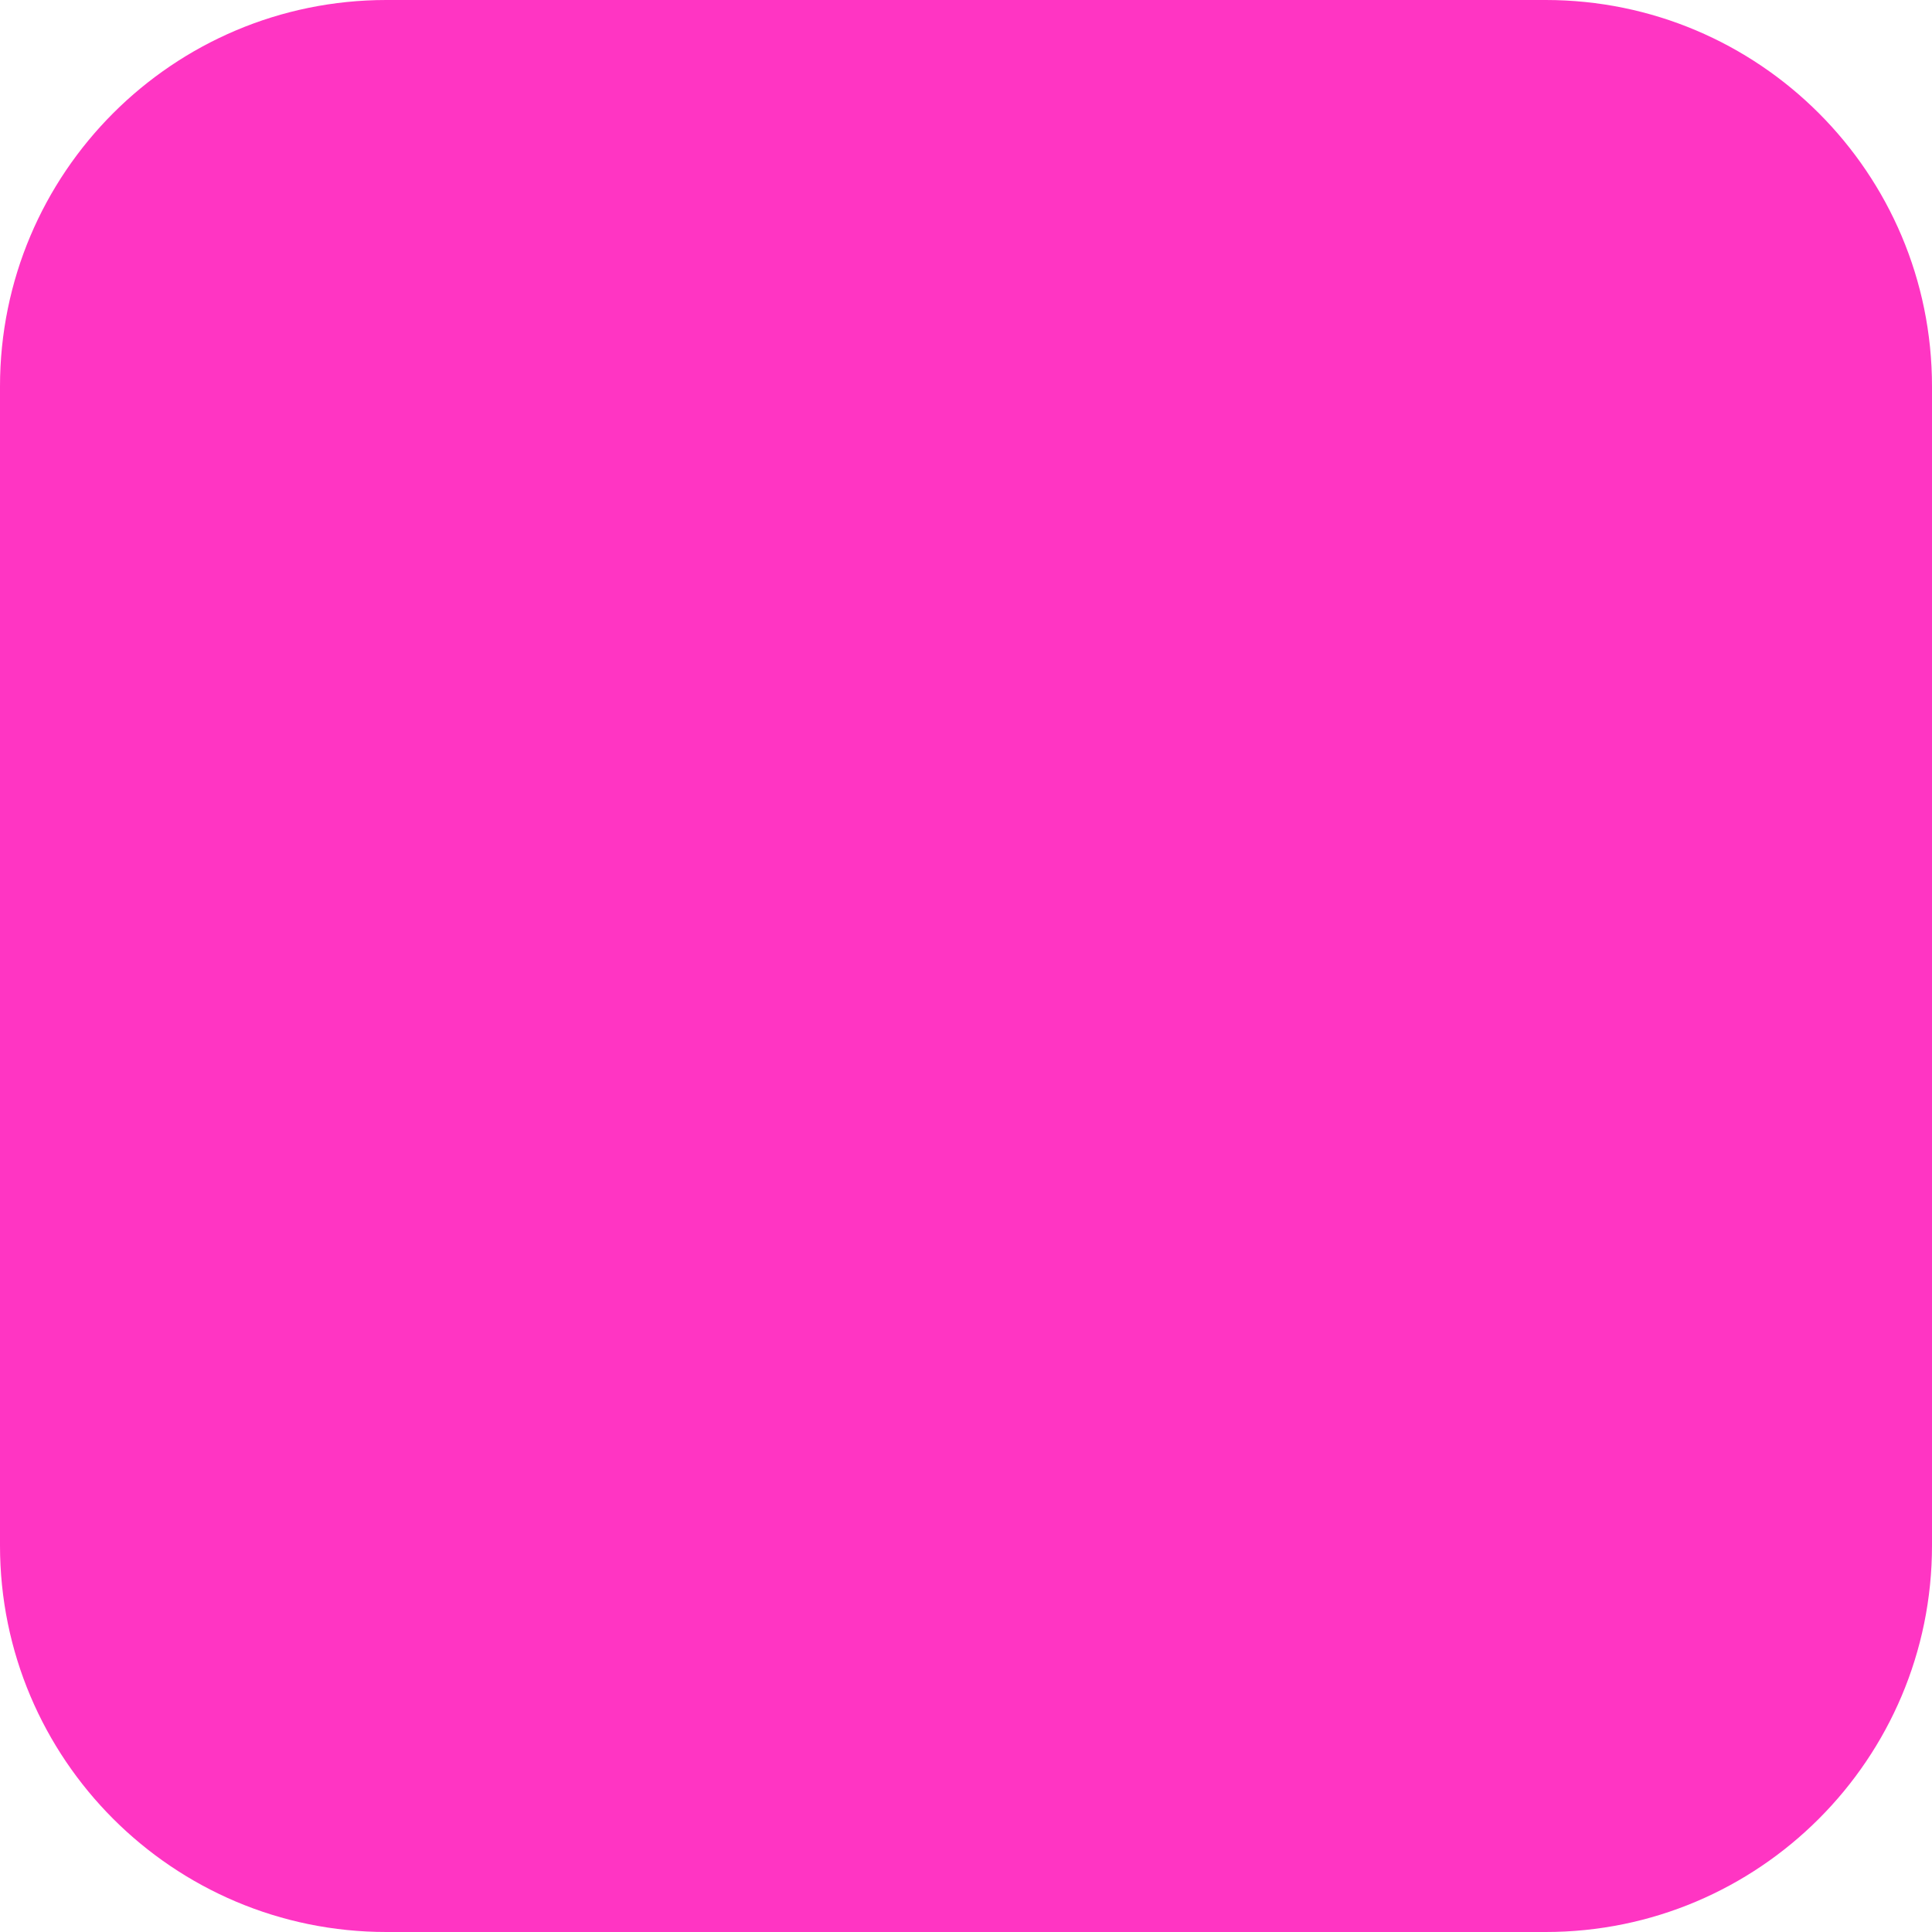
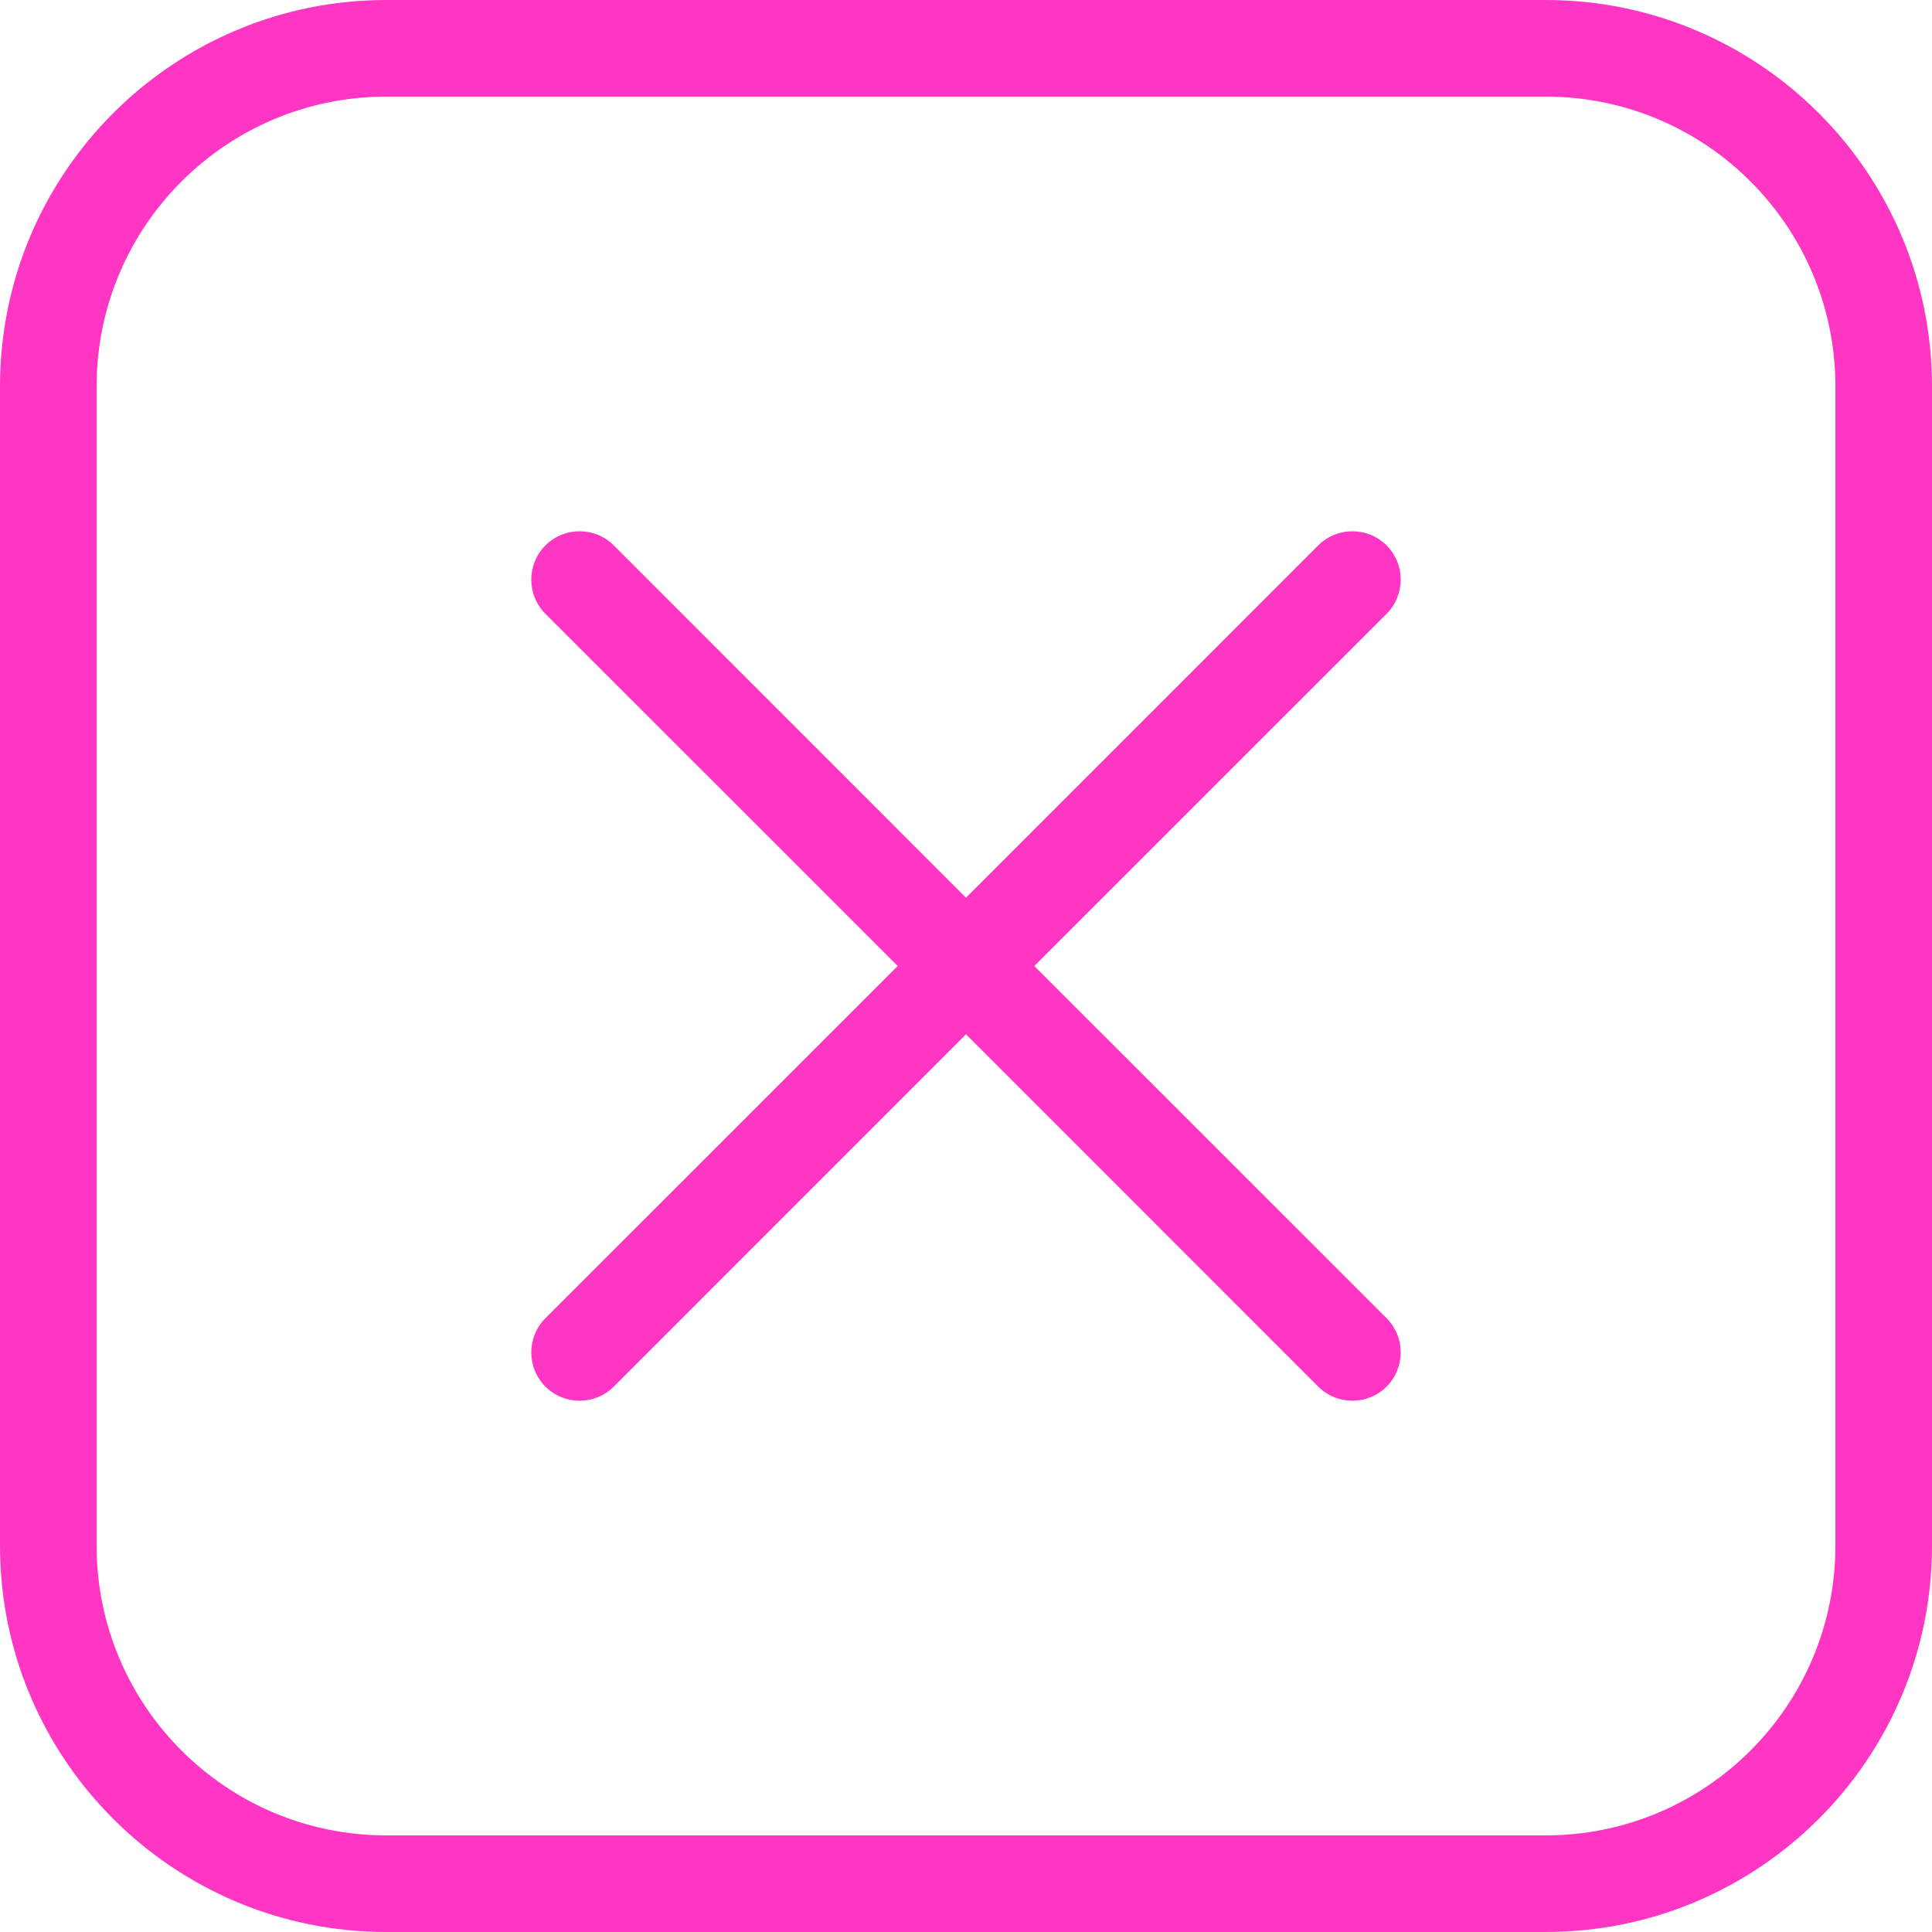
<svg xmlns="http://www.w3.org/2000/svg" width="20" height="20" viewBox="0 0 20 20" fill="none">
-   <path fillRule="evenodd" clipRule="evenodd" d="M4 1H16C17.657 1 19 2.343 19 4V16C19 17.657 17.657 19 16 19H4C2.343 19 1 17.657 1 16V4C1 2.343 2.343 1 4 1ZM0 4C0 1.791 1.791 0 4 0H16C18.209 0 20 1.791 20 4V16C20 18.209 18.209 20 16 20H4C1.791 20 0 18.209 0 16V4ZM5.646 5.646C5.842 5.451 6.158 5.451 6.354 5.646L10 9.293L13.646 5.646C13.842 5.451 14.158 5.451 14.354 5.646C14.549 5.842 14.549 6.158 14.354 6.354L10.707 10L14.354 13.646C14.549 13.842 14.549 14.158 14.354 14.354C14.158 14.549 13.842 14.549 13.646 14.354L10 10.707L6.354 14.354C6.158 14.549 5.842 14.549 5.646 14.354C5.451 14.158 5.451 13.842 5.646 13.646L9.293 10L5.646 6.354C5.451 6.158 5.451 5.842 5.646 5.646Z" fill="#FF35C3" />
+   <path fill-rule="evenodd" clip-rule="evenodd" d="M4 1H16C17.657 1 19 2.343 19 4V16C19 17.657 17.657 19 16 19H4C2.343 19 1 17.657 1 16V4C1 2.343 2.343 1 4 1ZM0 4C0 1.791 1.791 0 4 0H16C18.209 0 20 1.791 20 4V16C20 18.209 18.209 20 16 20H4C1.791 20 0 18.209 0 16V4ZM5.646 5.646C5.842 5.451 6.158 5.451 6.354 5.646L10 9.293L13.646 5.646C13.842 5.451 14.158 5.451 14.354 5.646C14.549 5.842 14.549 6.158 14.354 6.354L10.707 10L14.354 13.646C14.549 13.842 14.549 14.158 14.354 14.354C14.158 14.549 13.842 14.549 13.646 14.354L10 10.707L6.354 14.354C6.158 14.549 5.842 14.549 5.646 14.354C5.451 14.158 5.451 13.842 5.646 13.646L9.293 10L5.646 6.354C5.451 6.158 5.451 5.842 5.646 5.646Z" fill="#FF35C3" />
</svg>
